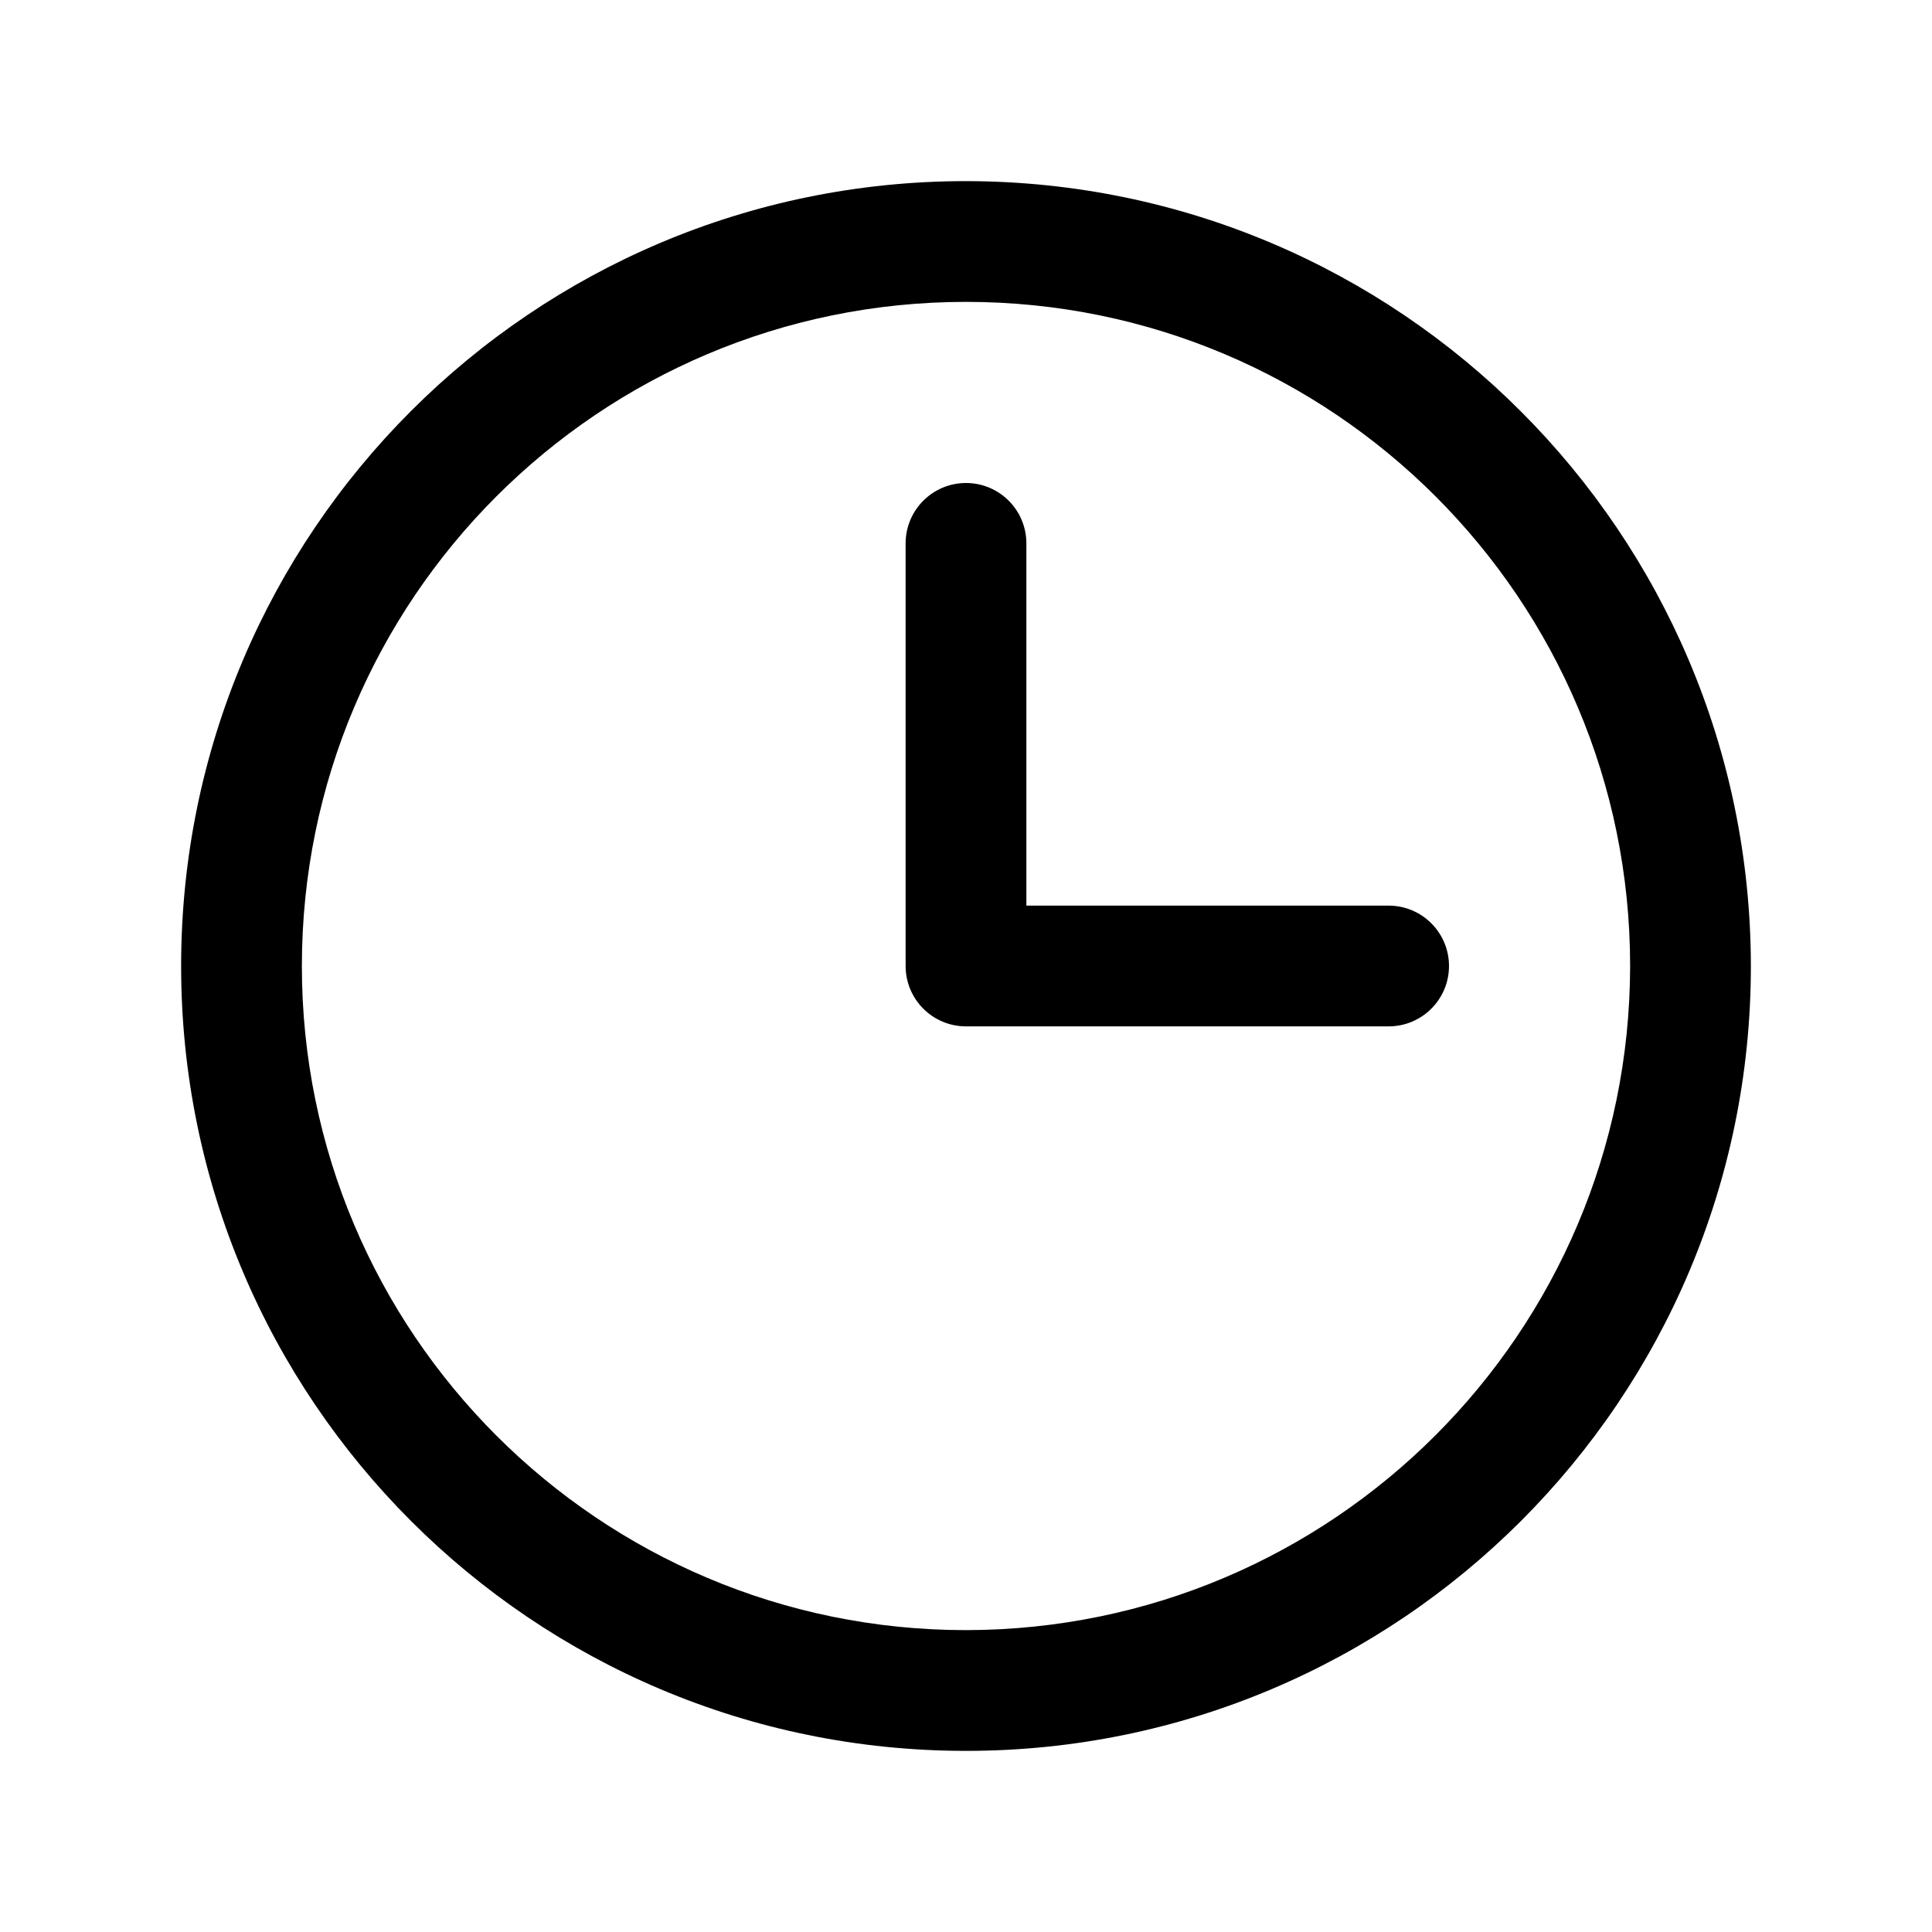
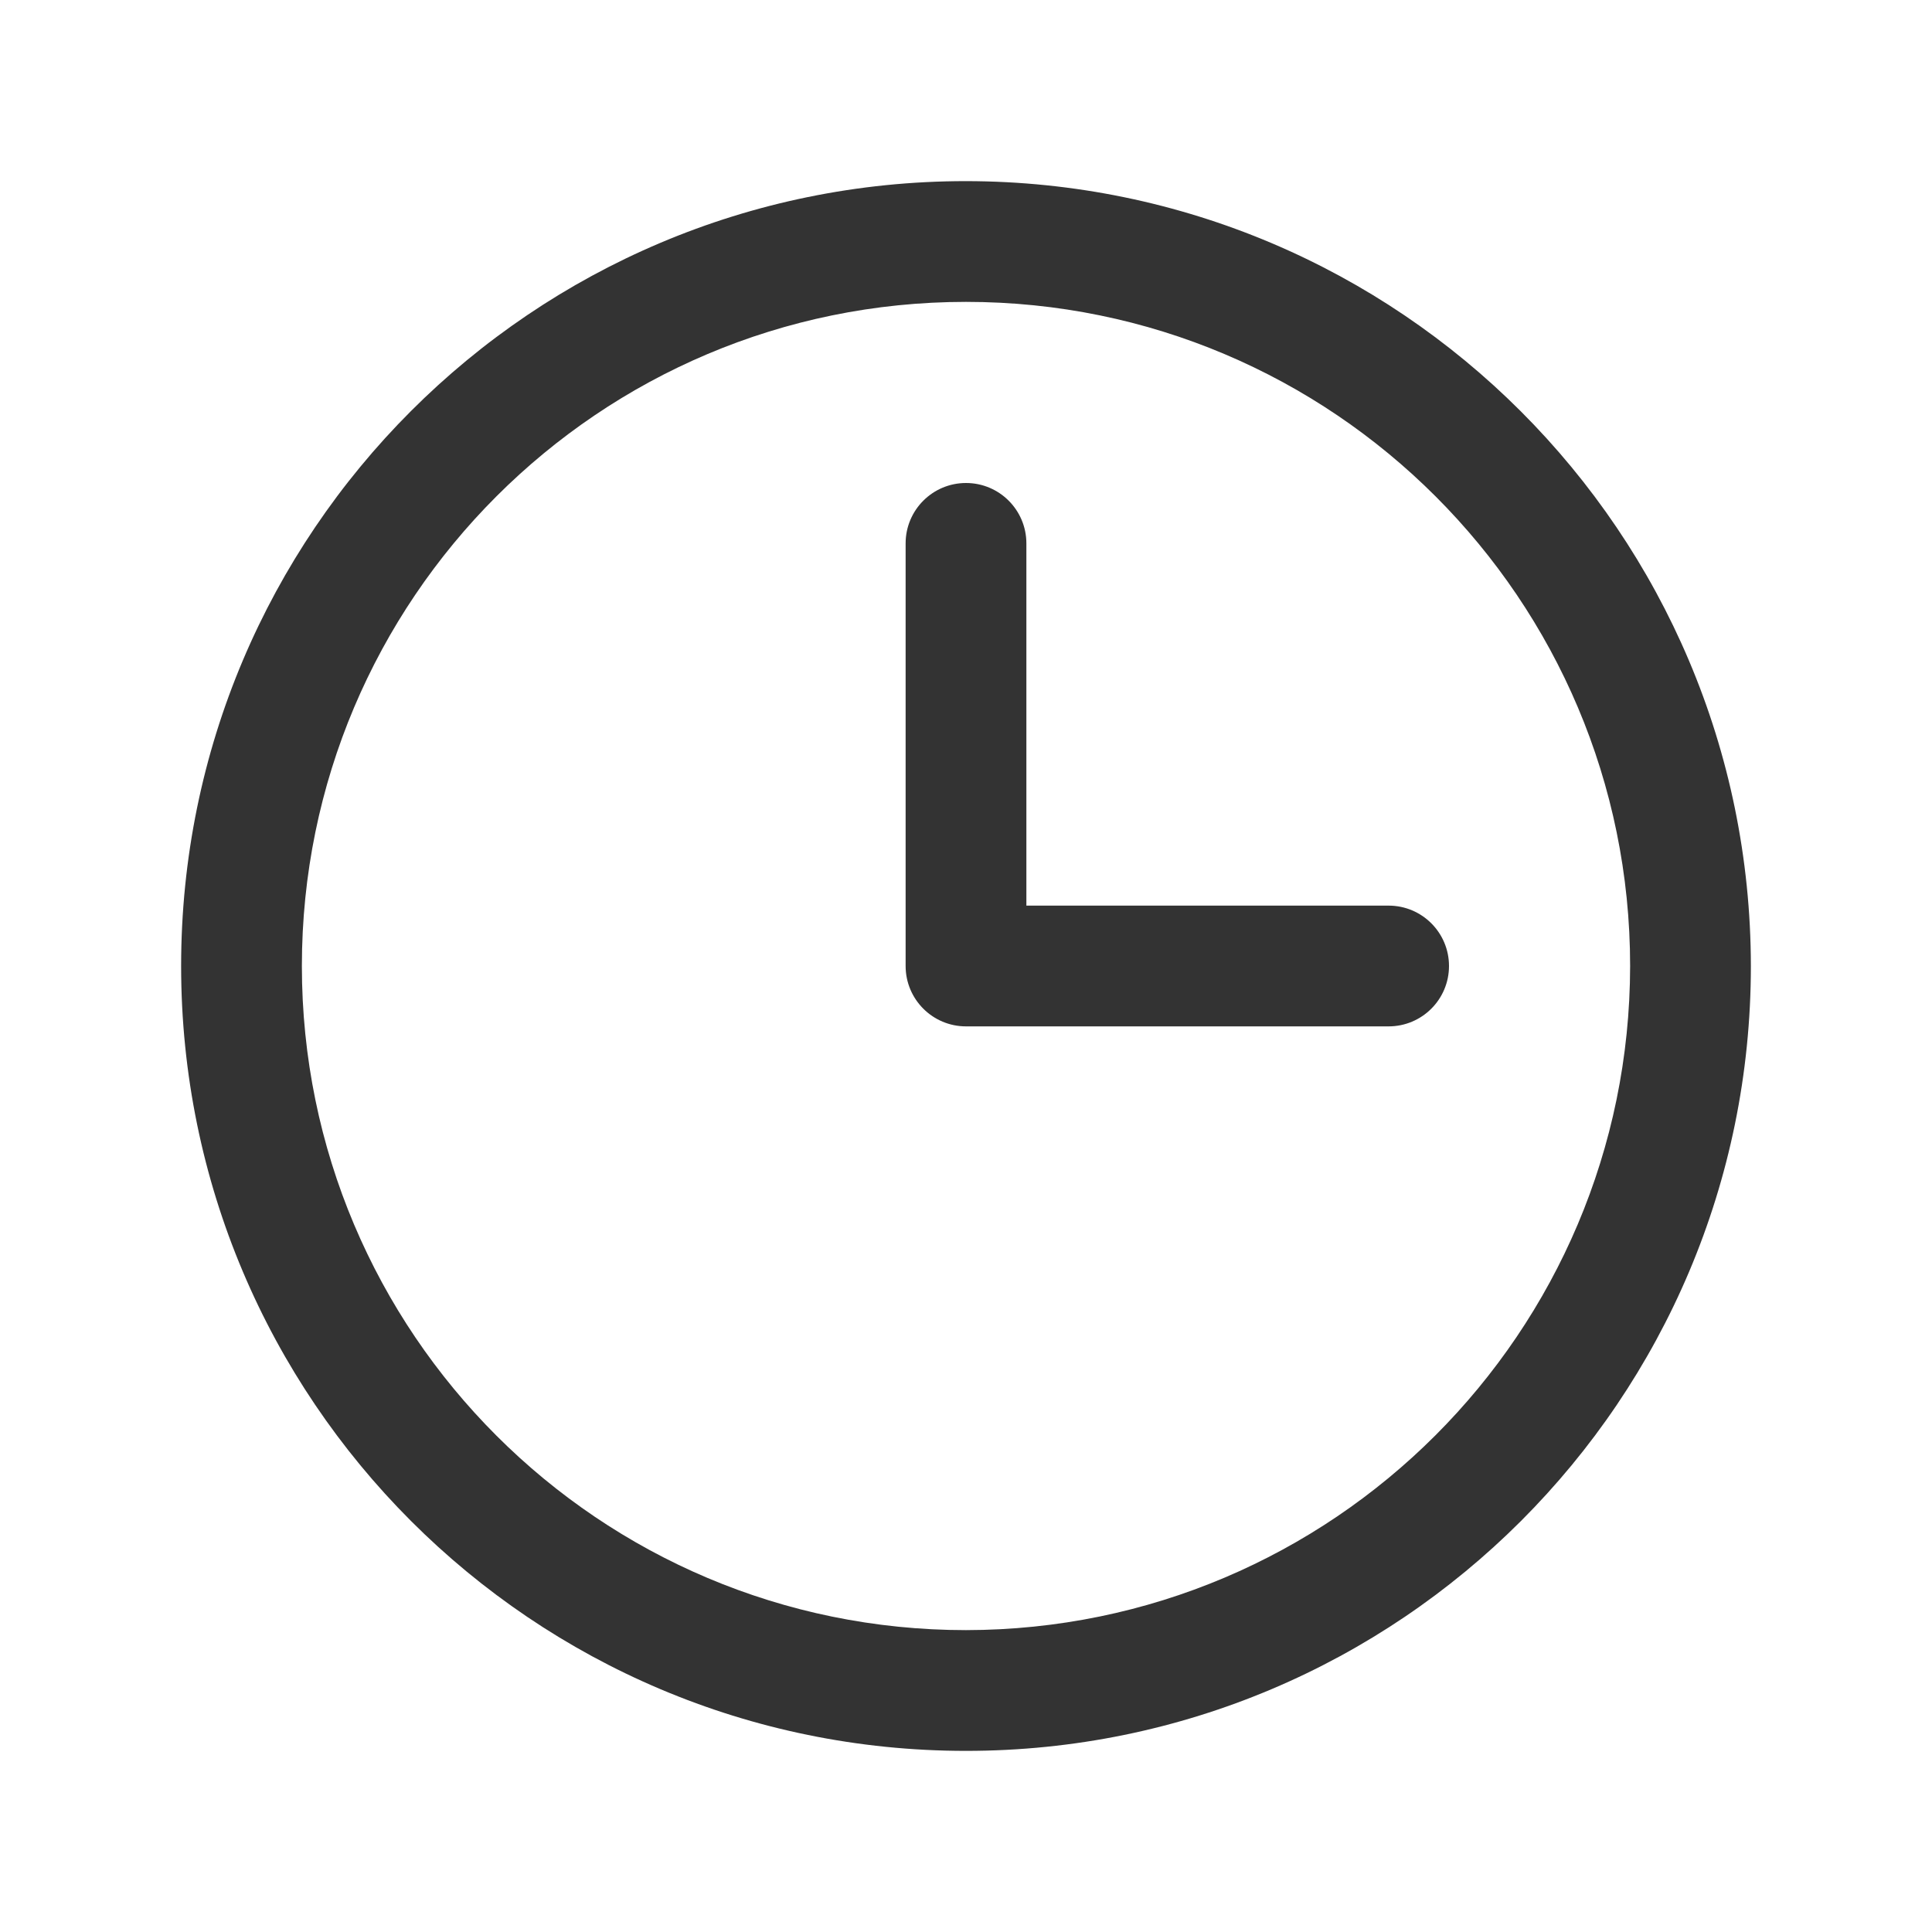
- <svg xmlns="http://www.w3.org/2000/svg" width="32" height="32" fill="#000000" viewBox="0 0 256 256">
+ <svg xmlns="http://www.w3.org/2000/svg" width="32" height="32" fill="#333" viewBox="0 0 256 256">
  <path d="M128,24A104,104,0,1,0,232,128,104.11,104.11,0,0,0,128,24Zm0,192a88,88,0,1,1,88-88A88.1,88.1,0,0,1,128,216Zm64-88a8,8,0,0,1-8,8H128a8,8,0,0,1-8-8V72a8,8,0,0,1,16,0v48h48A8,8,0,0,1,192,128Z" />
</svg>
